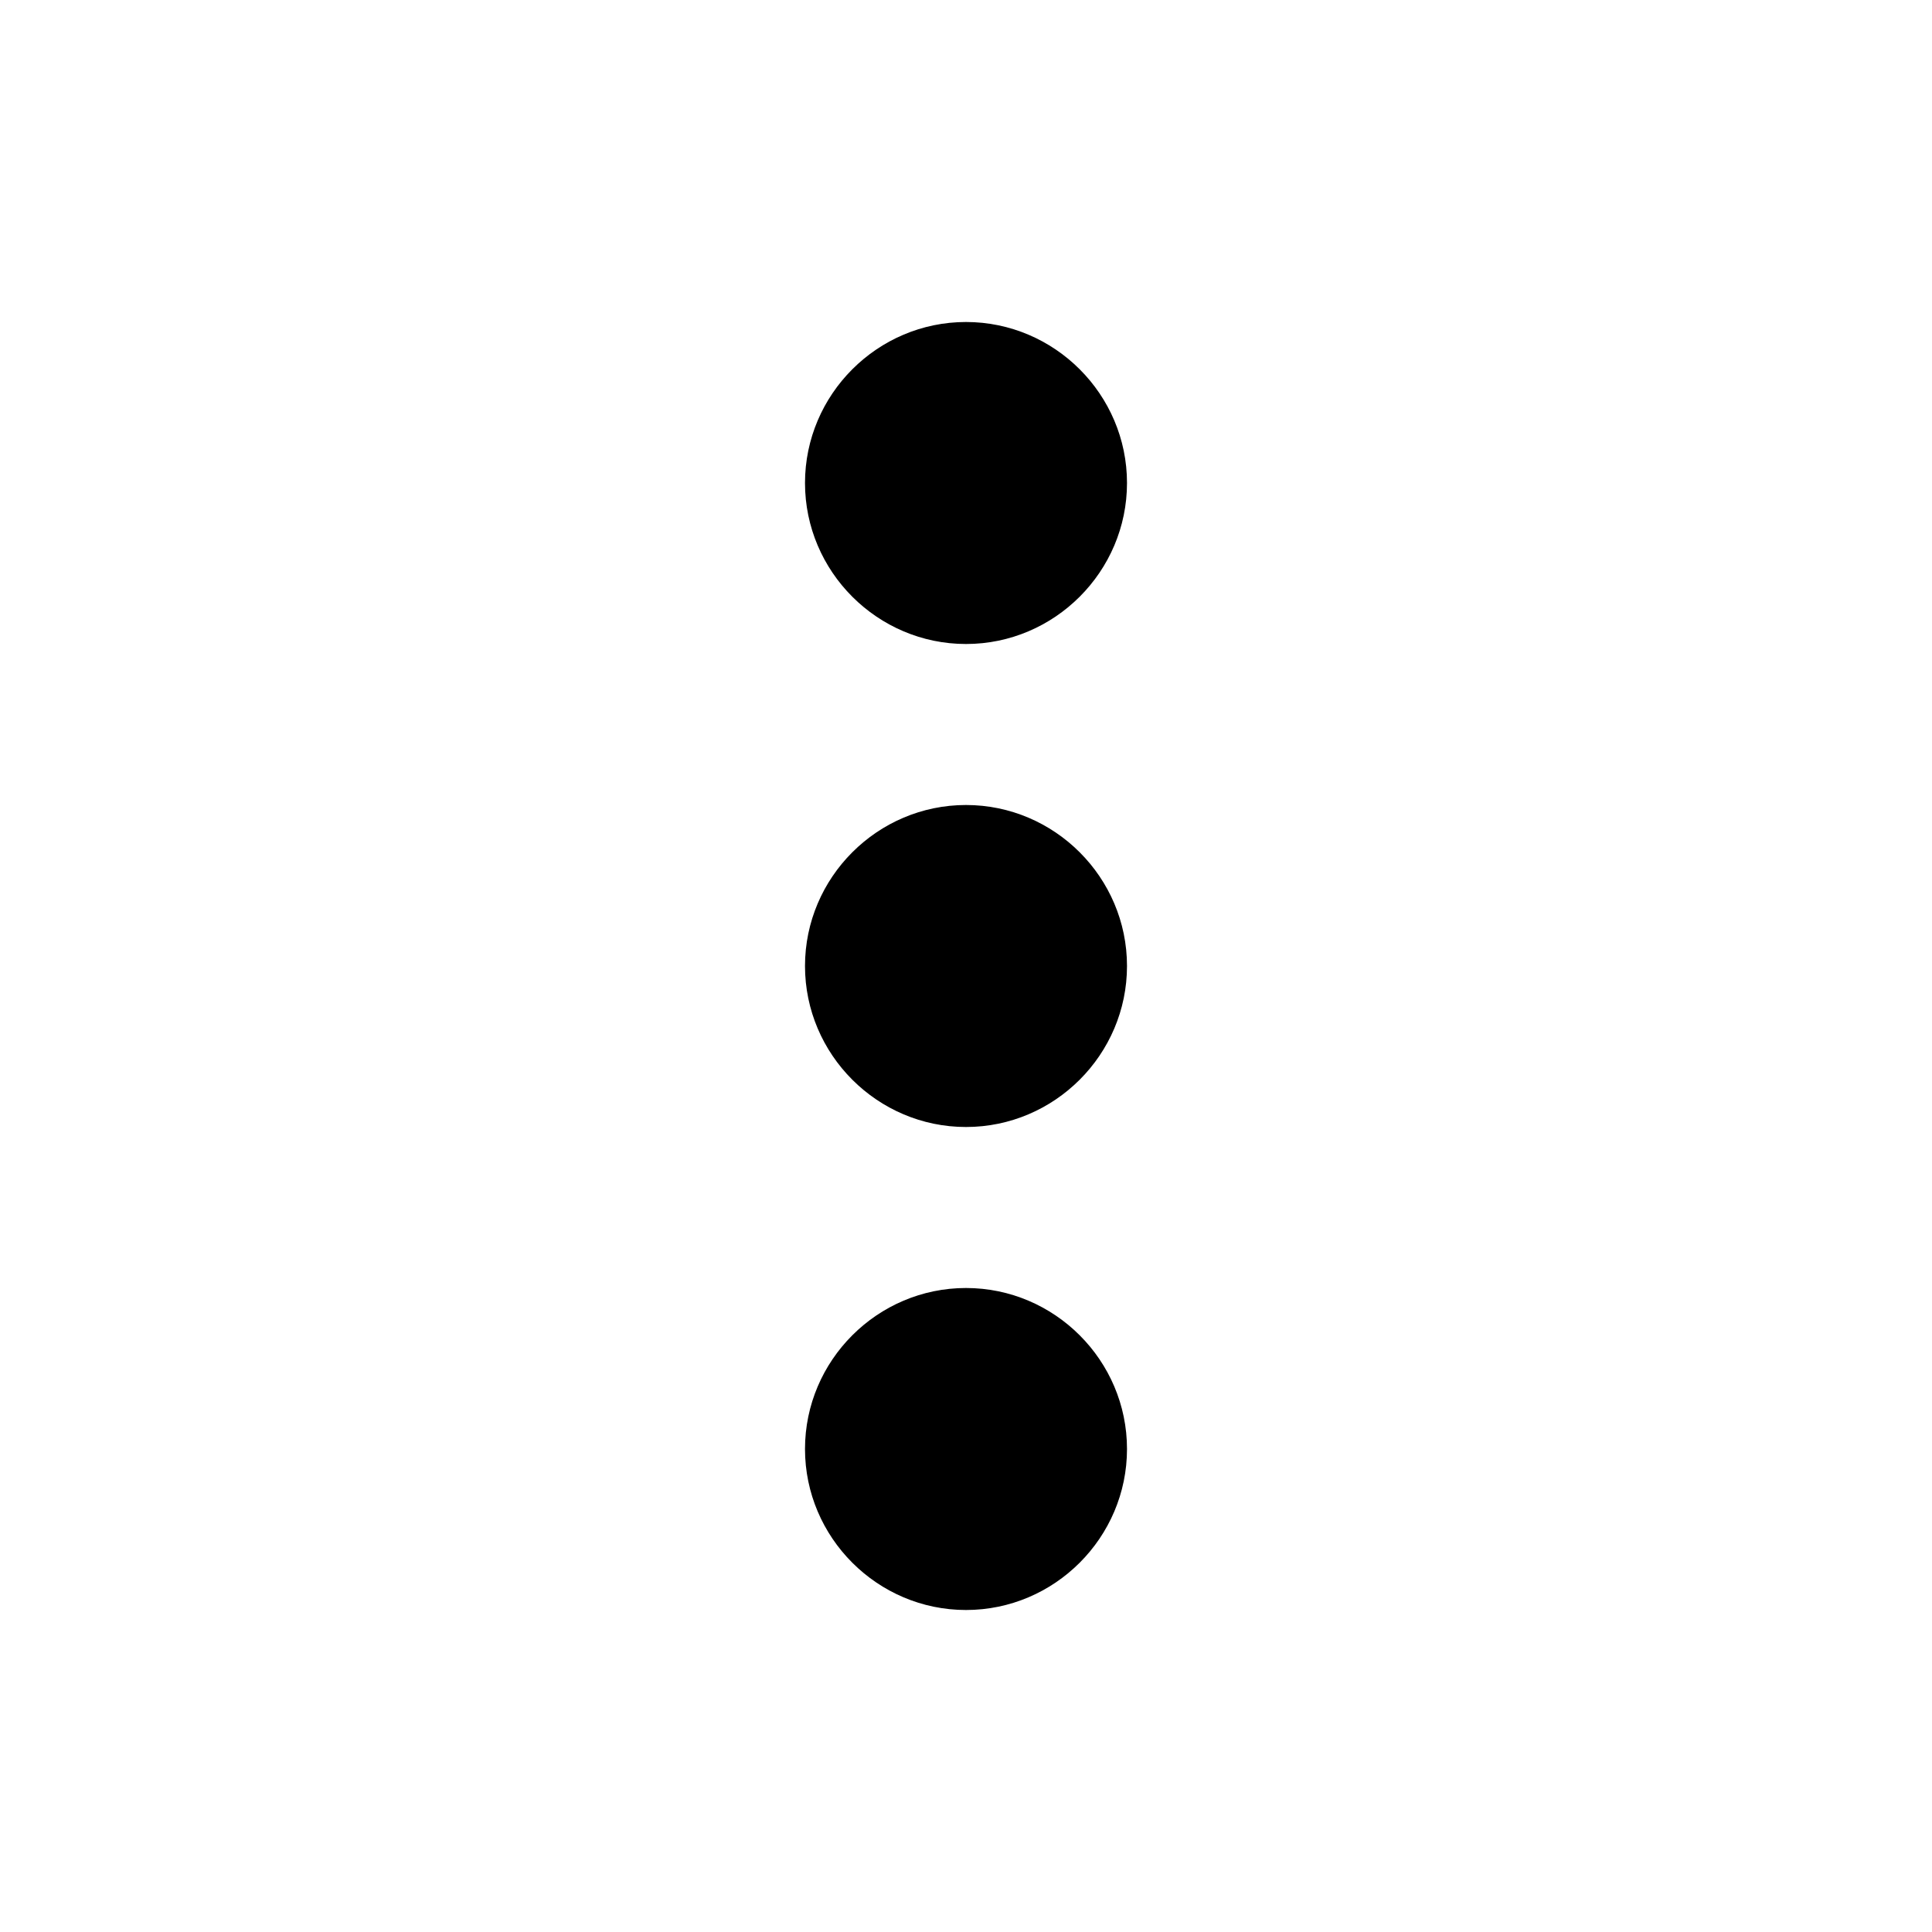
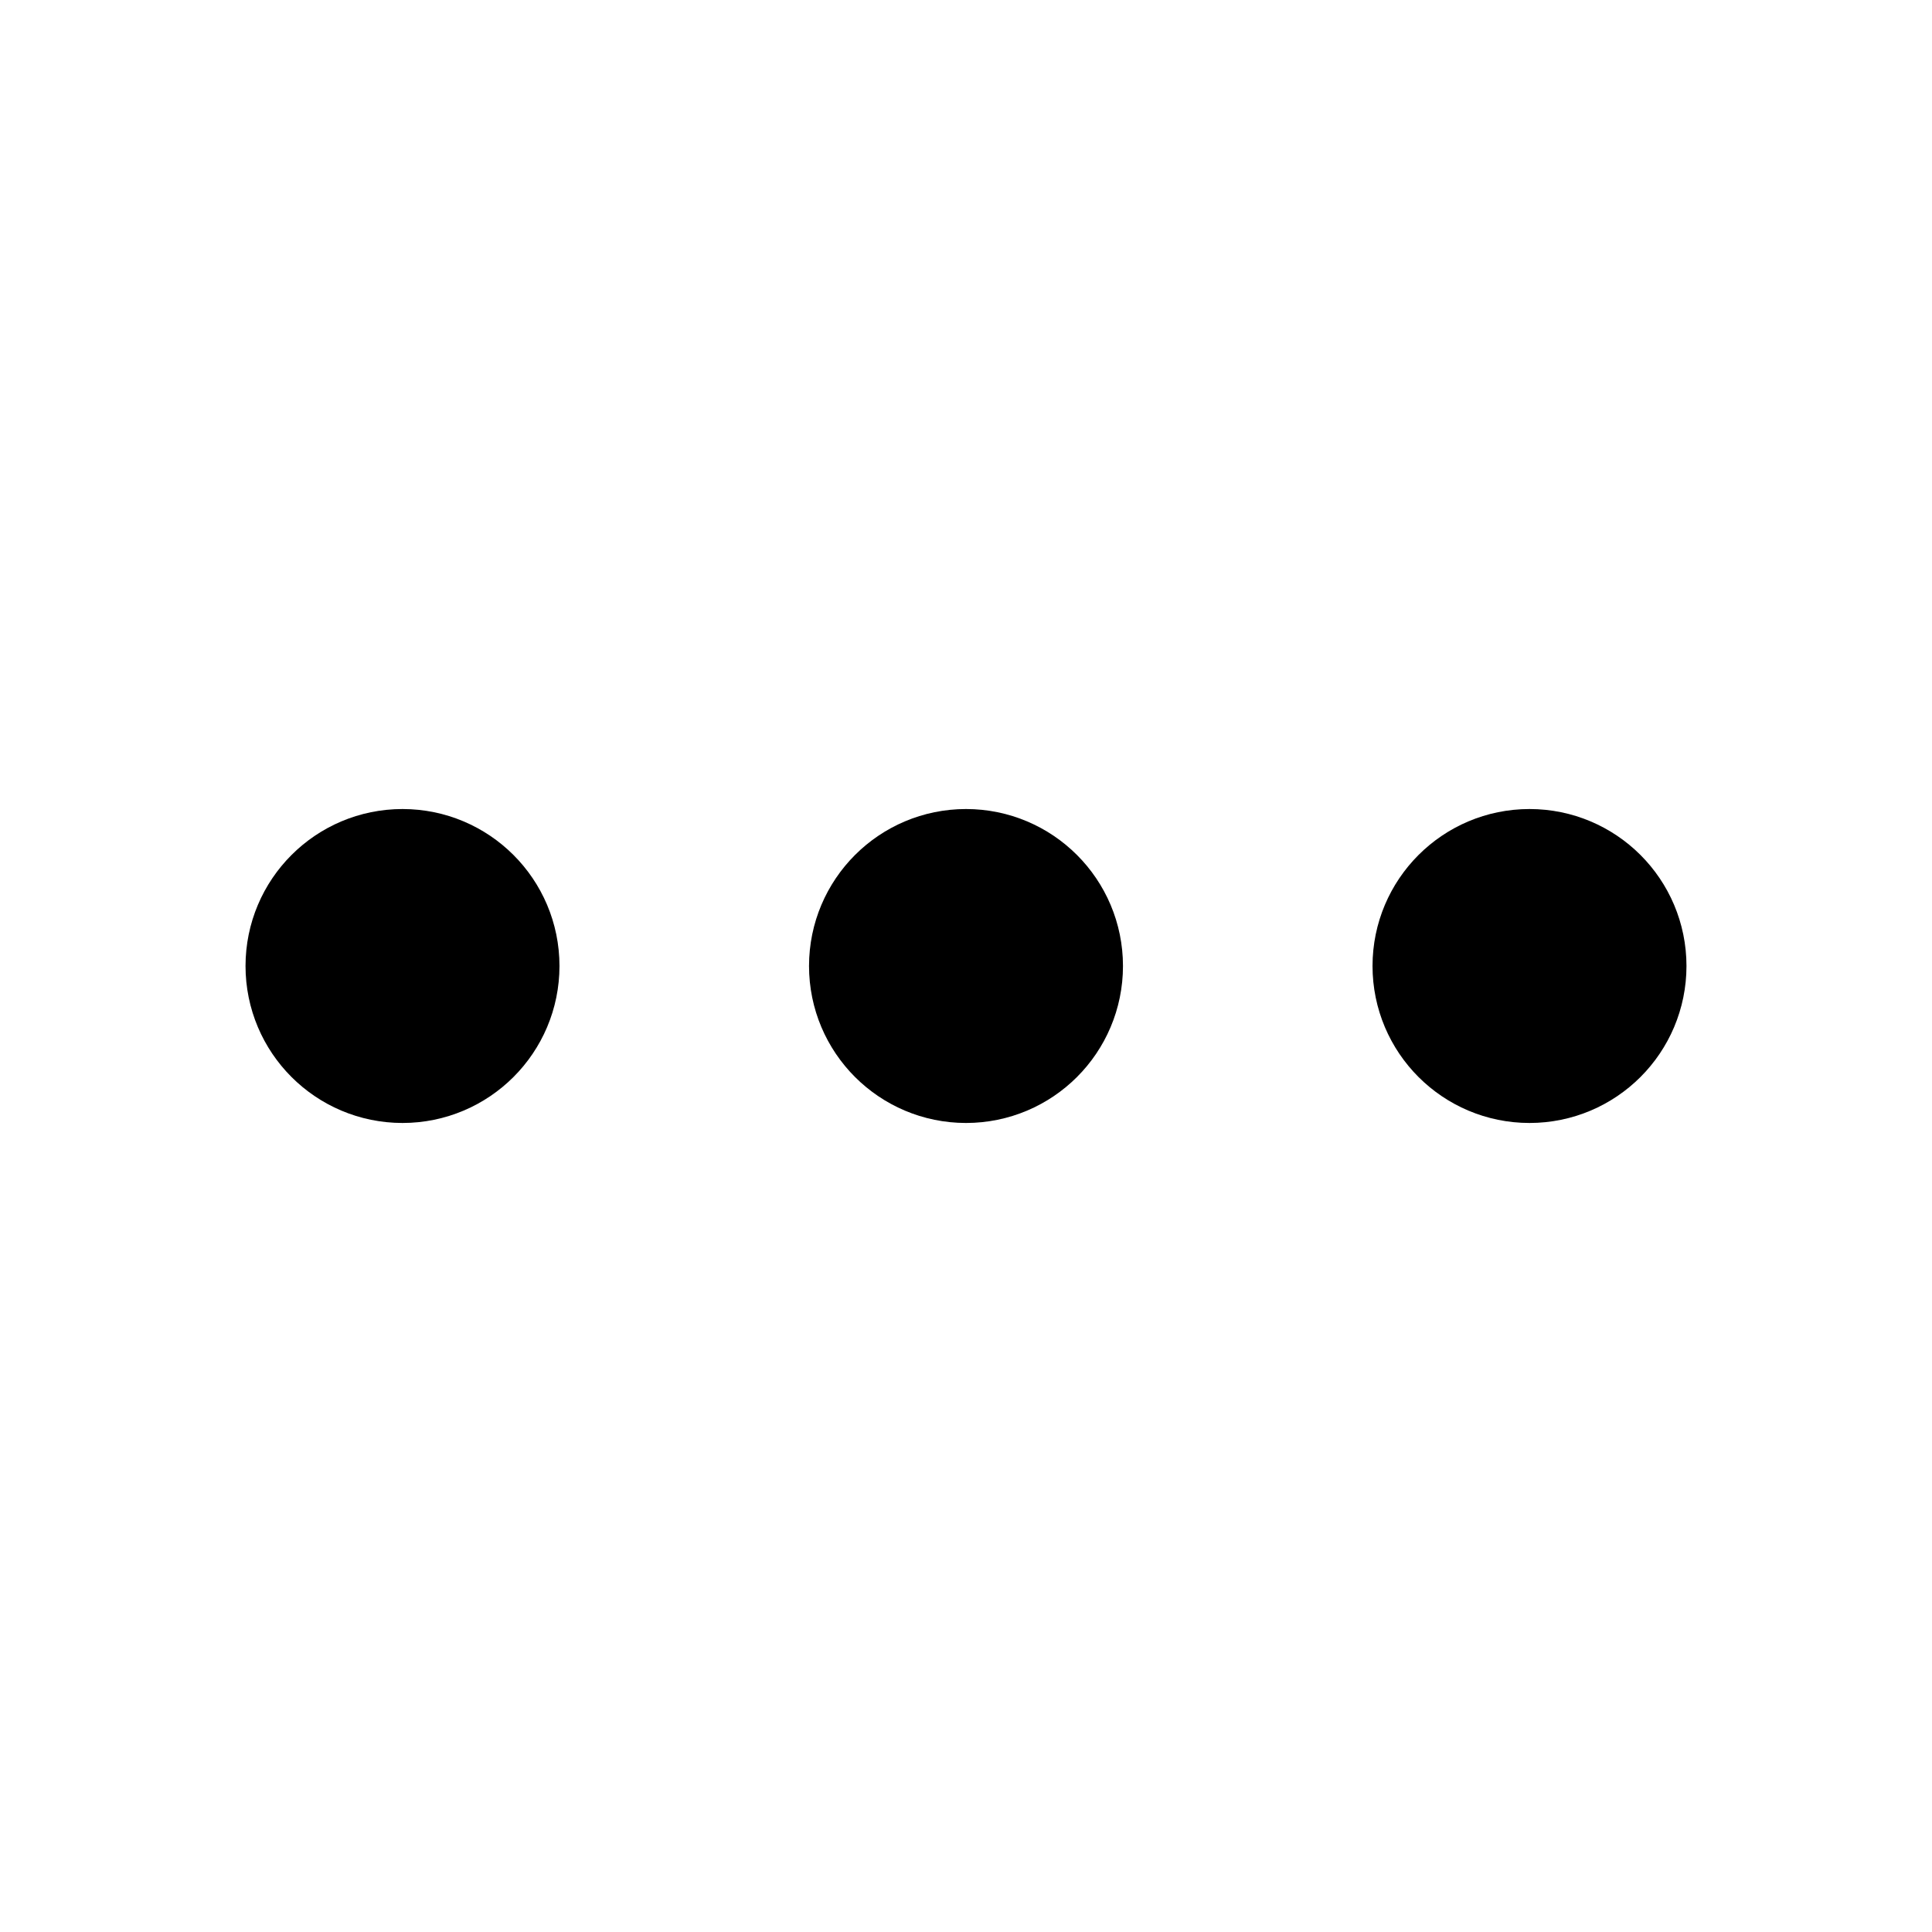
- <svg xmlns="http://www.w3.org/2000/svg" width="24" height="24" viewBox="0 0 24 24" fill="none">
-   <path d="M12 16C13.1 16 14 16.9 14 18C14 19.1 13.1 20 12 20C10.9 20 10 19.1 10 18C10 16.9 10.9 16 12 16ZM12 10C13.1 10 14 10.9 14 12C14 13.1 13.1 14 12 14C10.9 14 10 13.1 10 12C10 10.9 10.9 10 12 10ZM12 4C13.1 4 14 4.9 14 6C14 7.1 13.1 8 12 8C10.9 8 10 7.1 10 6C10 4.9 10.9 4 12 4Z" fill="black" />
+ <svg xmlns="http://www.w3.org/2000/svg" width="24" height="24" viewBox="0 0 24 24">
+   <g fill="none" stroke="black" stroke-width="1.7" stroke-linecap="round" stroke-linejoin="round">
+     <circle cx="5" cy="12" r="1.1" fill="black" />
+     <circle cx="12" cy="12" r="1.1" fill="black" />
+     <circle cx="19" cy="12" r="1.1" fill="black" />
+   </g>
</svg>
